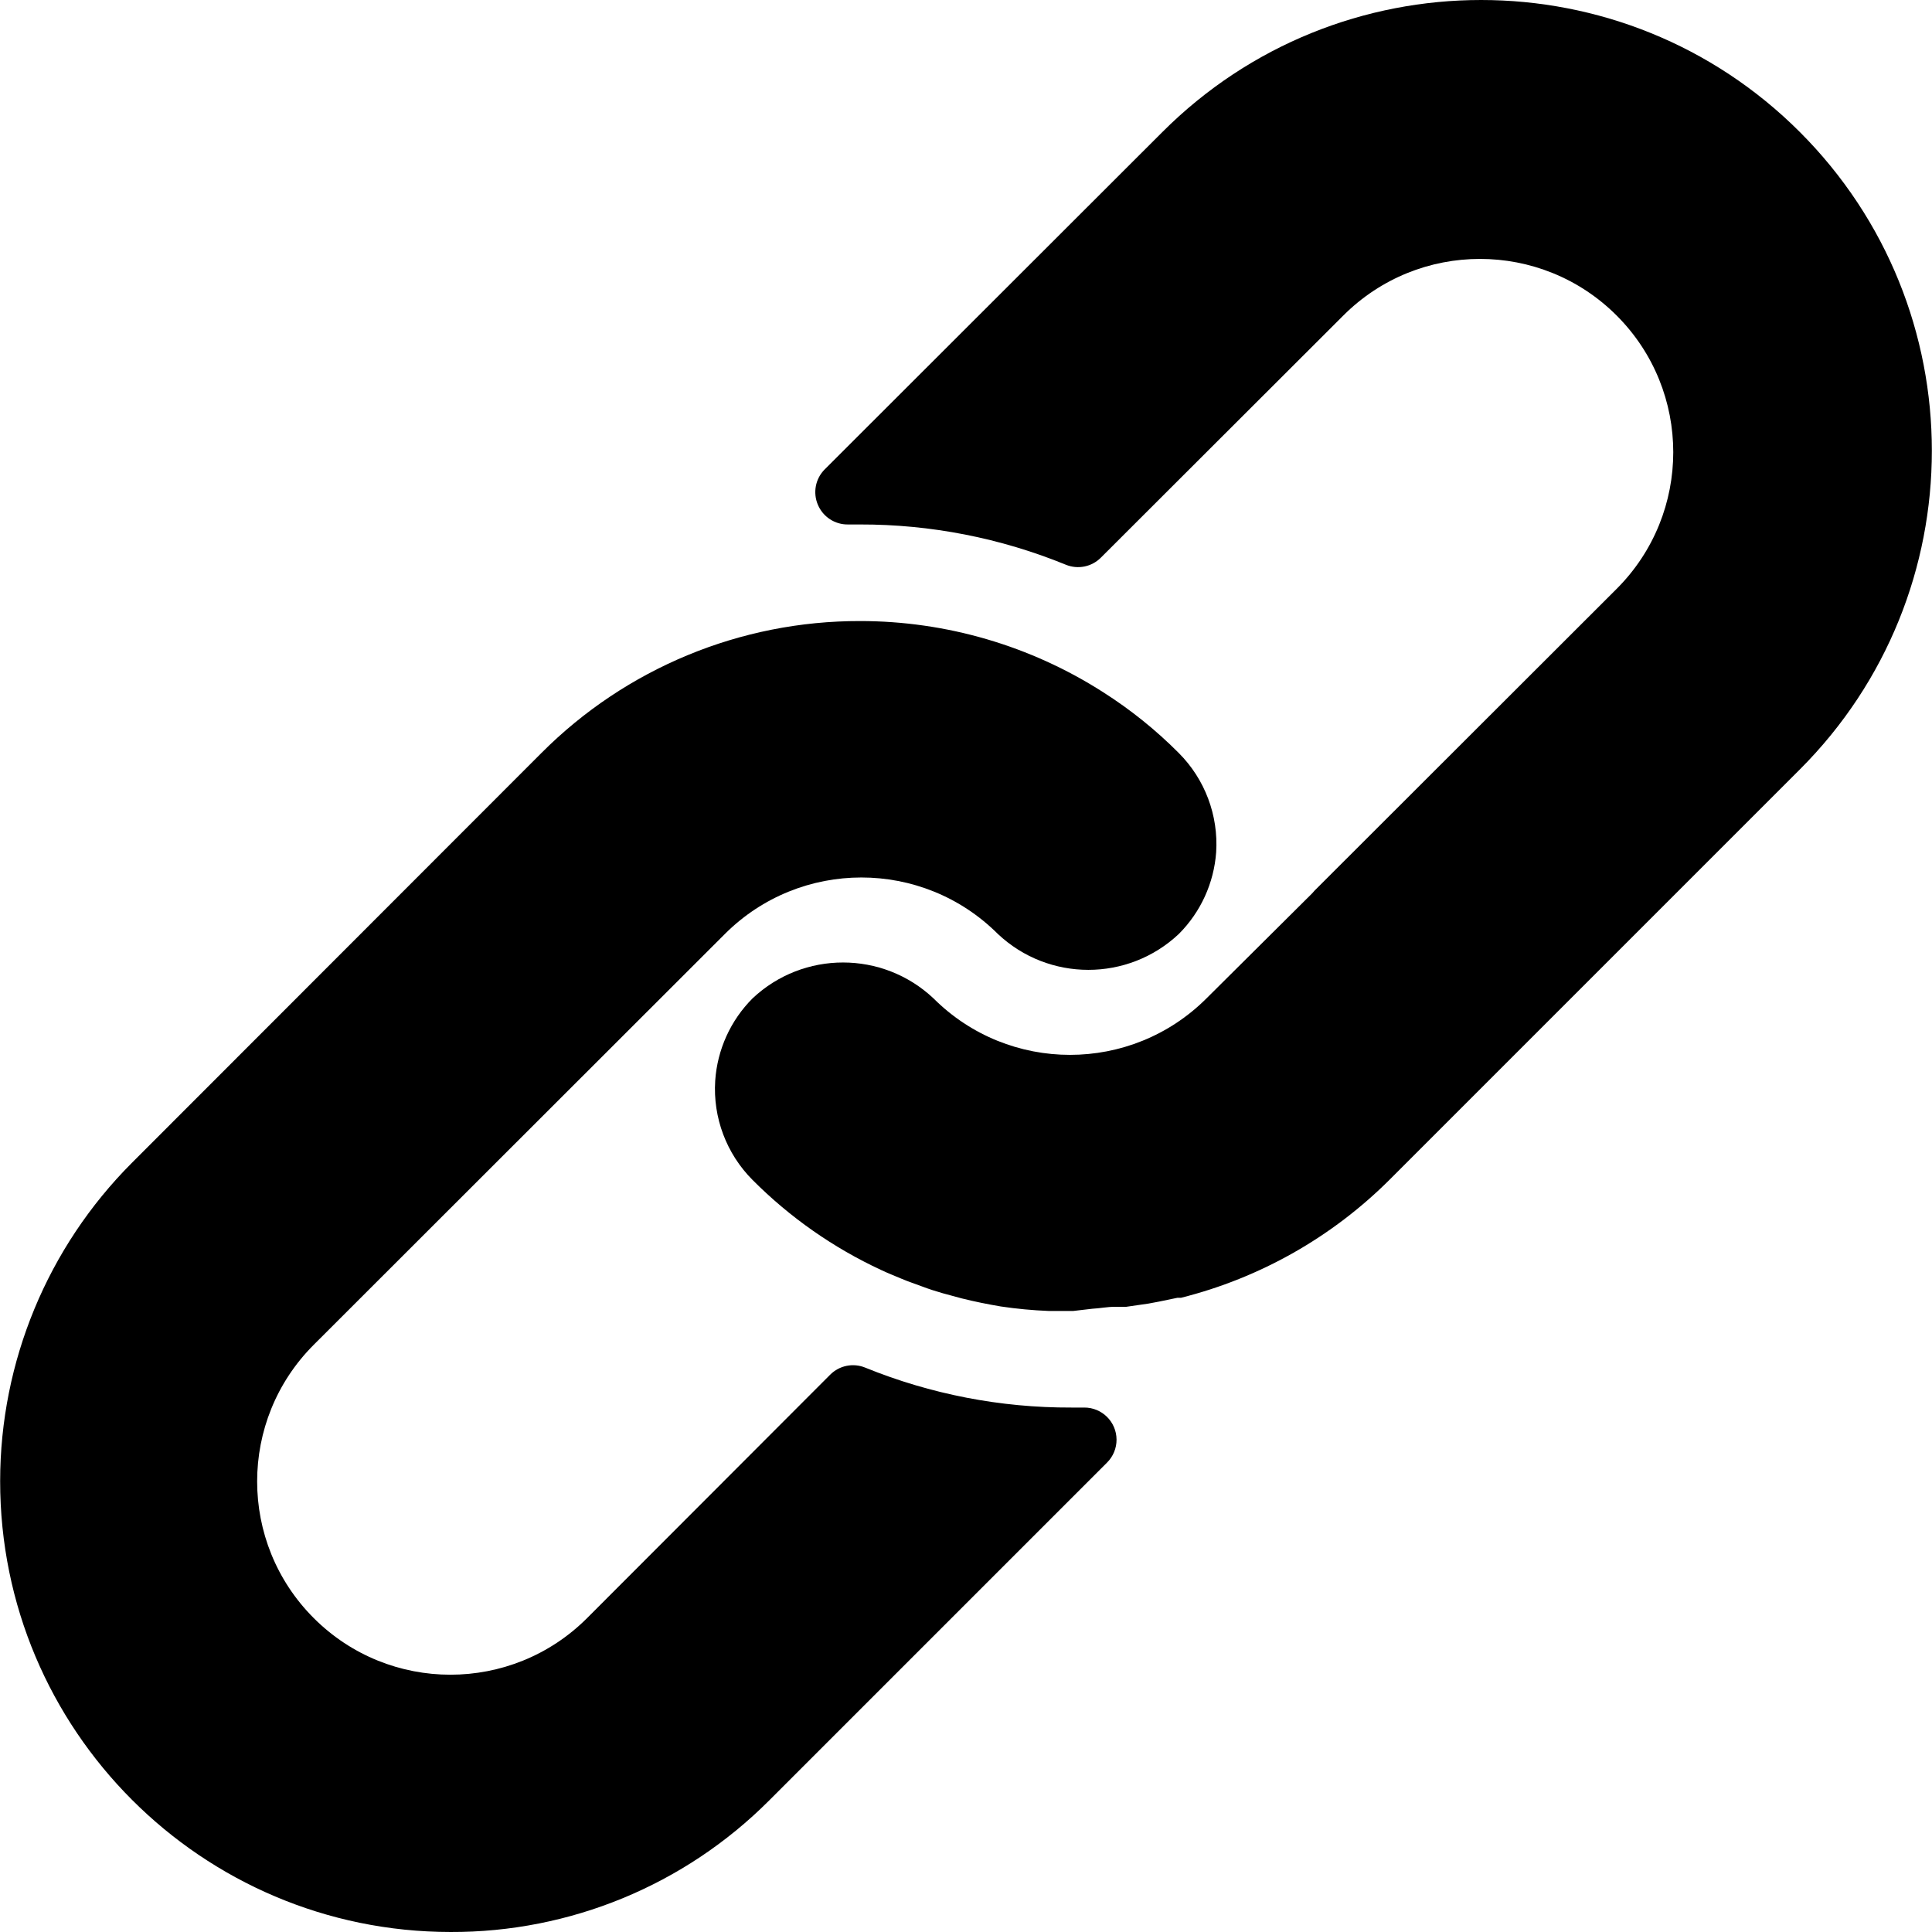
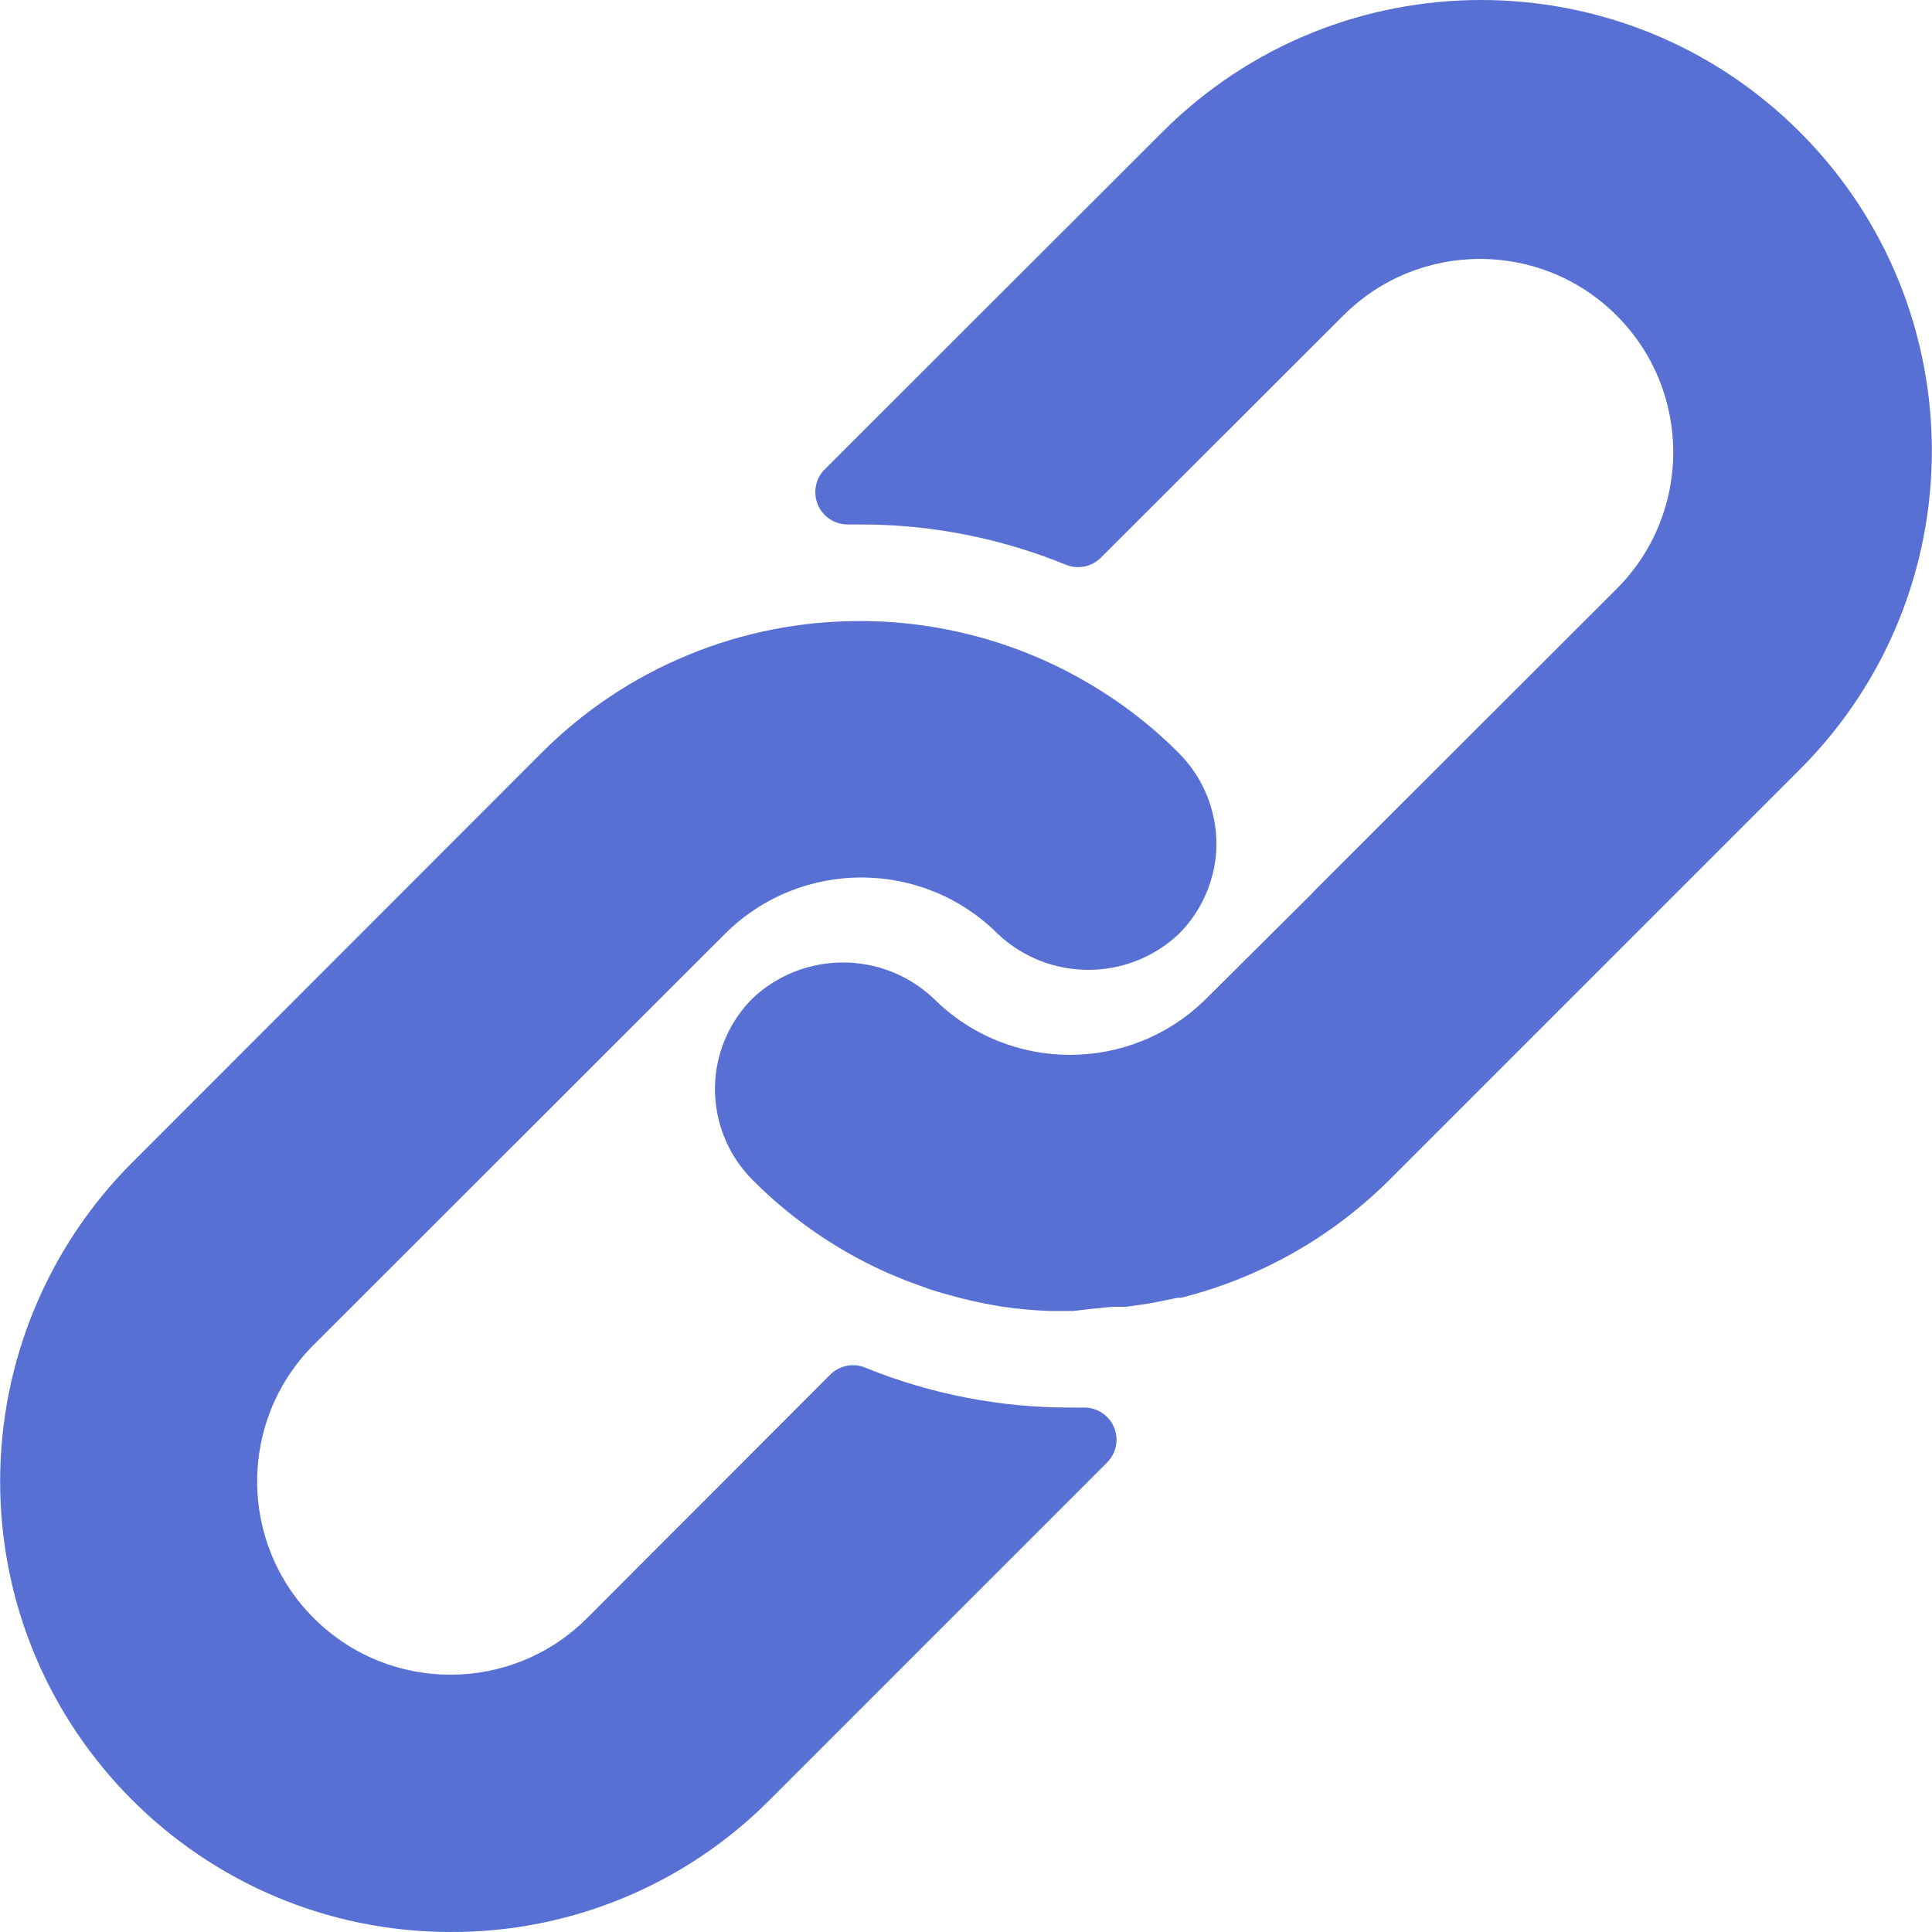
- <svg xmlns="http://www.w3.org/2000/svg" version="1.1" id="Layer_1" x="0px" y="0px" viewBox="0 0 512.092 512.092" style="enable-background:new 0 0 512.092 512.092;" xml:space="preserve">
+ <svg xmlns="http://www.w3.org/2000/svg" version="1.1" id="Layer_1" x="0px" y="0px" viewBox="0 0 512.092 512.092" style="enable-background:new 0 0 512.092 512.092;" xml:space="preserve" fill="#586fd3">
  <g>
    <g>
      <path d="M312.453,199.601c-6.066-6.102-12.792-11.511-20.053-16.128c-19.232-12.315-41.59-18.859-64.427-18.859    c-31.697-0.059-62.106,12.535-84.48,34.987L34.949,308.23c-22.336,22.379-34.89,52.7-34.91,84.318    c-0.042,65.98,53.41,119.501,119.39,119.543c31.648,0.11,62.029-12.424,84.395-34.816l89.6-89.6    c1.628-1.614,2.537-3.816,2.524-6.108c-0.027-4.713-3.87-8.511-8.583-8.484h-3.413c-18.72,0.066-37.273-3.529-54.613-10.581    c-3.195-1.315-6.867-0.573-9.301,1.877l-64.427,64.512c-20.006,20.006-52.442,20.006-72.448,0    c-20.006-20.006-20.006-52.442,0-72.448l108.971-108.885c19.99-19.965,52.373-19.965,72.363,0    c13.472,12.679,34.486,12.679,47.957,0c5.796-5.801,9.31-13.495,9.899-21.675C322.976,216.108,319.371,206.535,312.453,199.601z" />
    </g>
  </g>
  <g>
    <g>
      <path d="M477.061,34.993c-46.657-46.657-122.303-46.657-168.96,0l-89.515,89.429c-2.458,2.47-3.167,6.185-1.792,9.387    c1.359,3.211,4.535,5.272,8.021,5.205h3.157c18.698-0.034,37.221,3.589,54.528,10.667c3.195,1.315,6.867,0.573,9.301-1.877    l64.256-64.171c20.006-20.006,52.442-20.006,72.448,0c20.006,20.006,20.006,52.442,0,72.448l-80.043,79.957l-0.683,0.768    l-27.989,27.819c-19.99,19.965-52.373,19.965-72.363,0c-13.472-12.679-34.486-12.679-47.957,0    c-5.833,5.845-9.35,13.606-9.899,21.845c-0.624,9.775,2.981,19.348,9.899,26.283c9.877,9.919,21.433,18.008,34.133,23.893    c1.792,0.853,3.584,1.536,5.376,2.304c1.792,0.768,3.669,1.365,5.461,2.048c1.792,0.683,3.669,1.28,5.461,1.792l5.035,1.365    c3.413,0.853,6.827,1.536,10.325,2.133c4.214,0.626,8.458,1.025,12.715,1.195h5.973h0.512l5.12-0.597    c1.877-0.085,3.84-0.512,6.059-0.512h2.901l5.888-0.853l2.731-0.512l4.949-1.024h0.939c20.961-5.265,40.101-16.118,55.381-31.403    l108.629-108.629C523.718,157.296,523.718,81.65,477.061,34.993z" />
    </g>
  </g>
-   <g>
- </g>
-   <g>
- </g>
-   <g>
- </g>
-   <g>
- </g>
-   <g>
- </g>
-   <g>
- </g>
-   <g>
- </g>
-   <g>
- </g>
-   <g>
- </g>
-   <g>
- </g>
-   <g>
- </g>
-   <g>
- </g>
-   <g>
- </g>
-   <g>
- </g>
-   <g>
- </g>
</svg>
